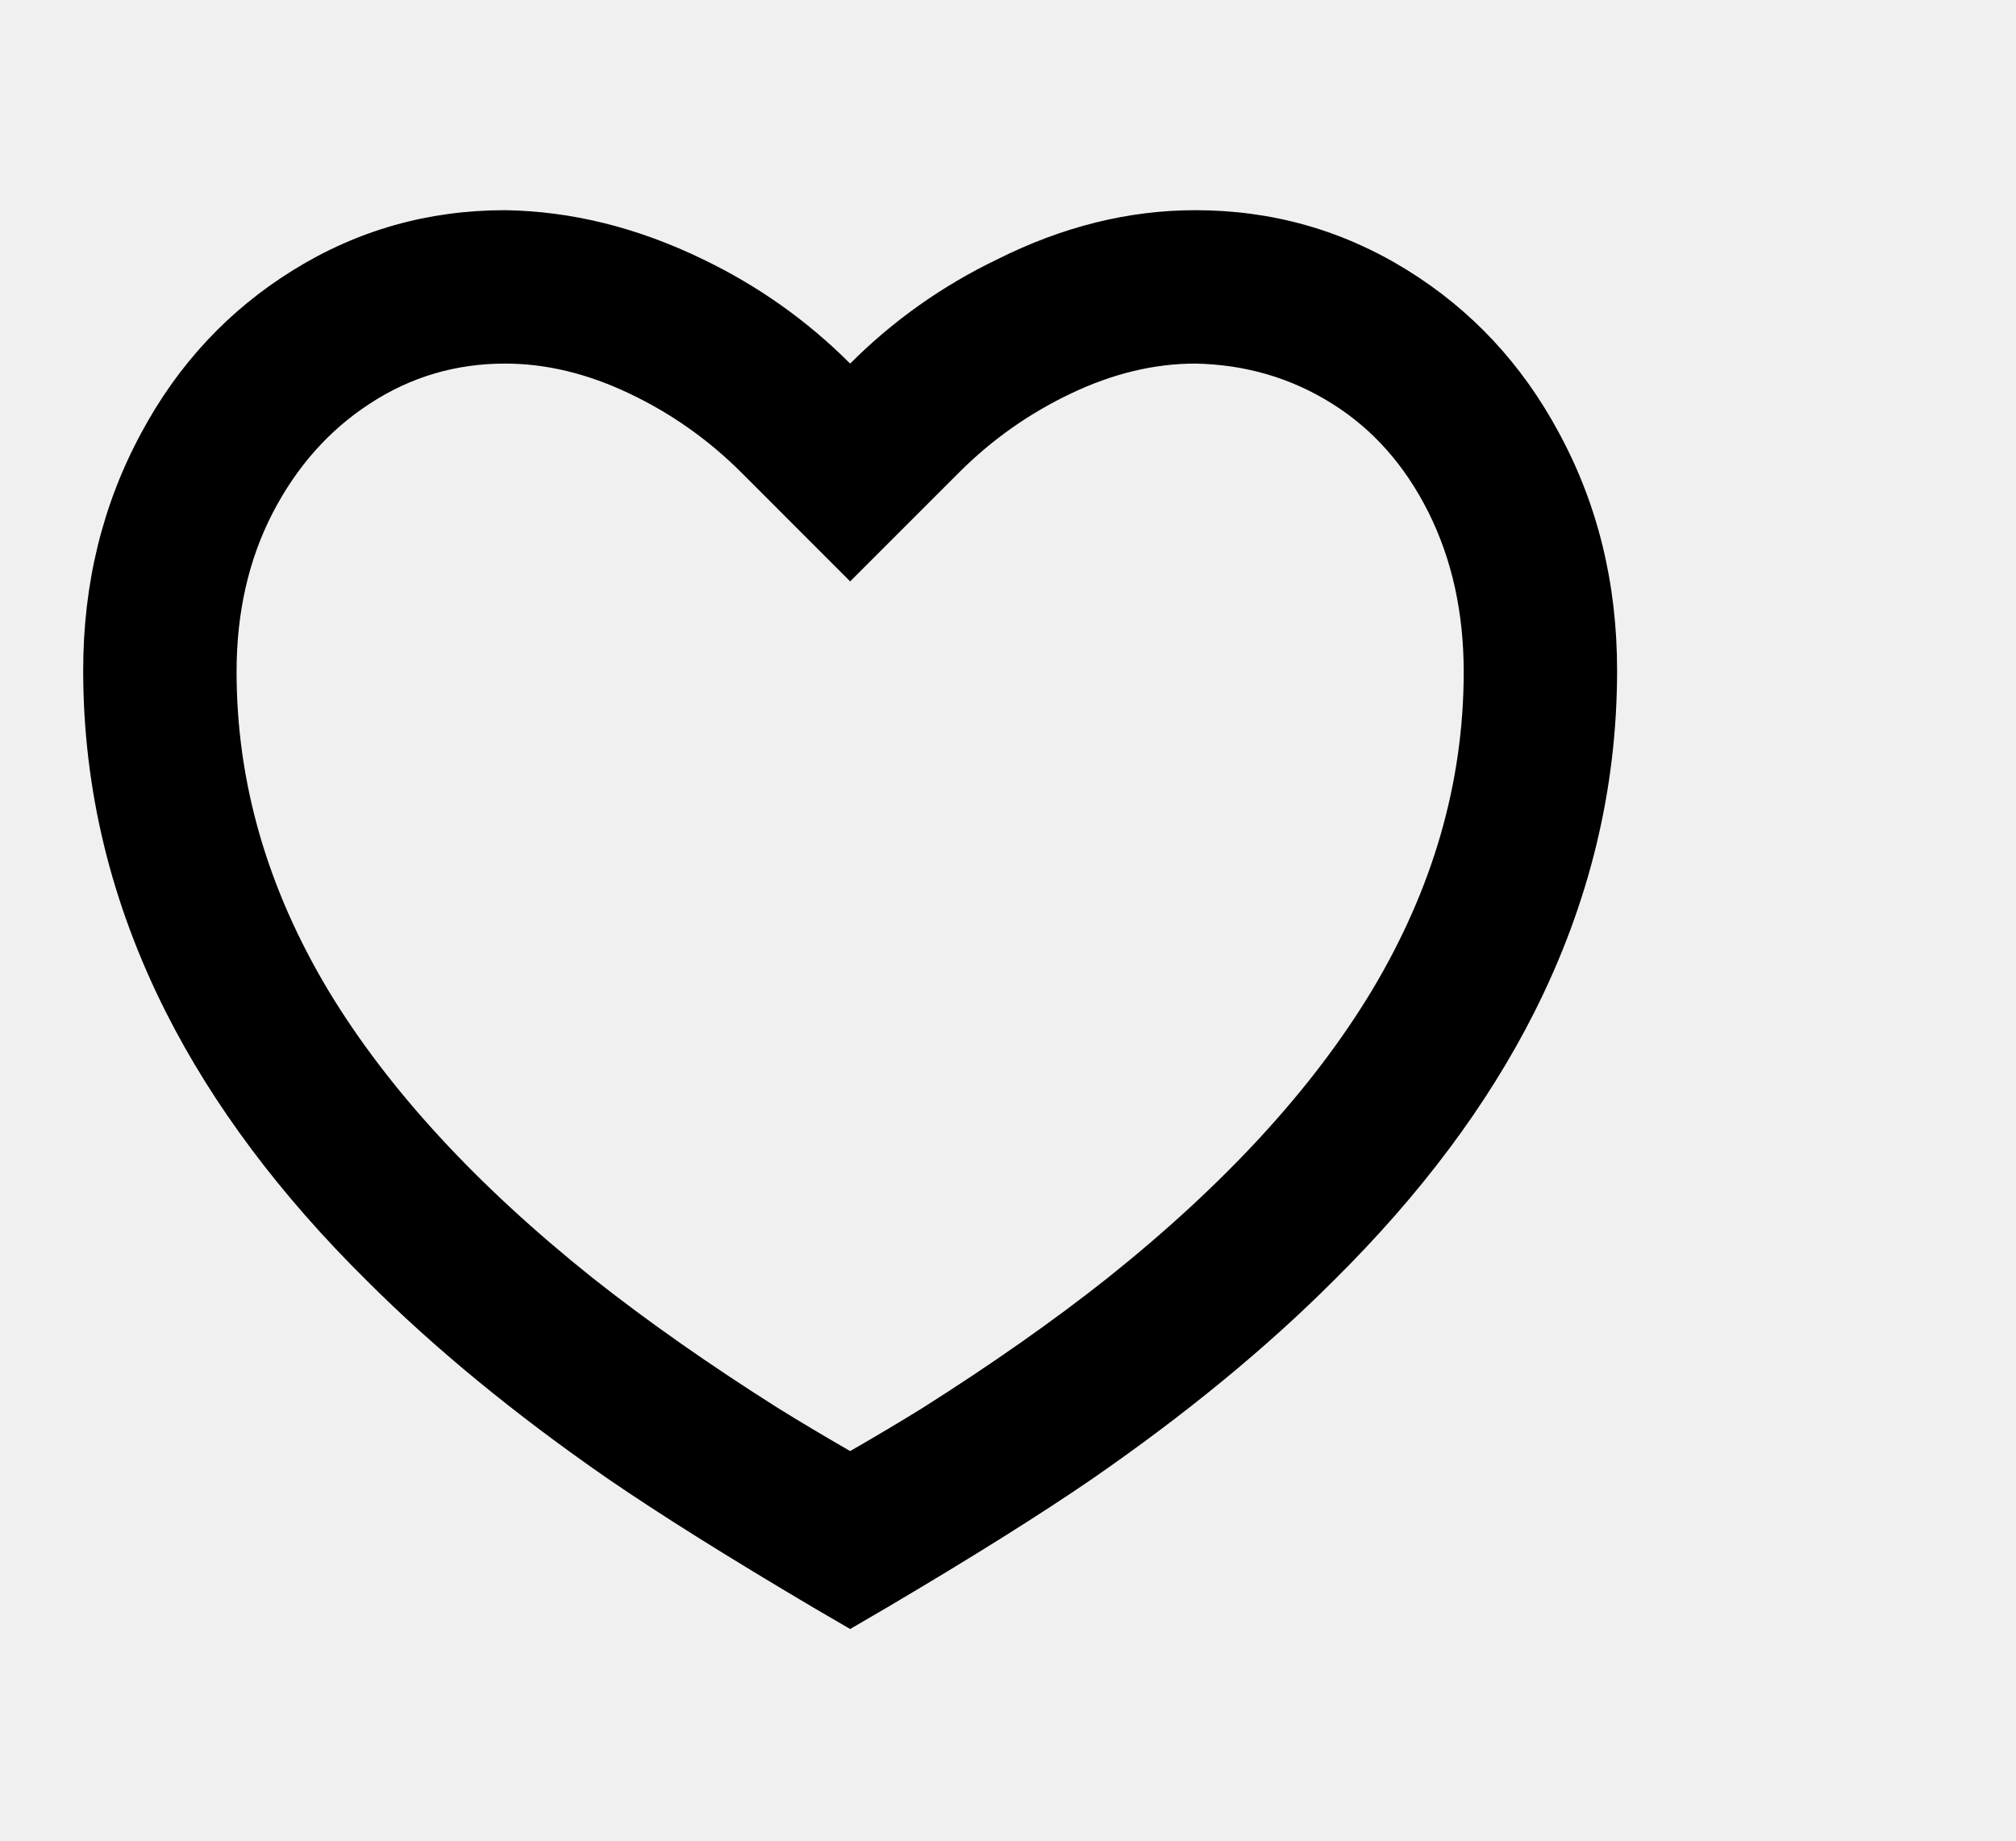
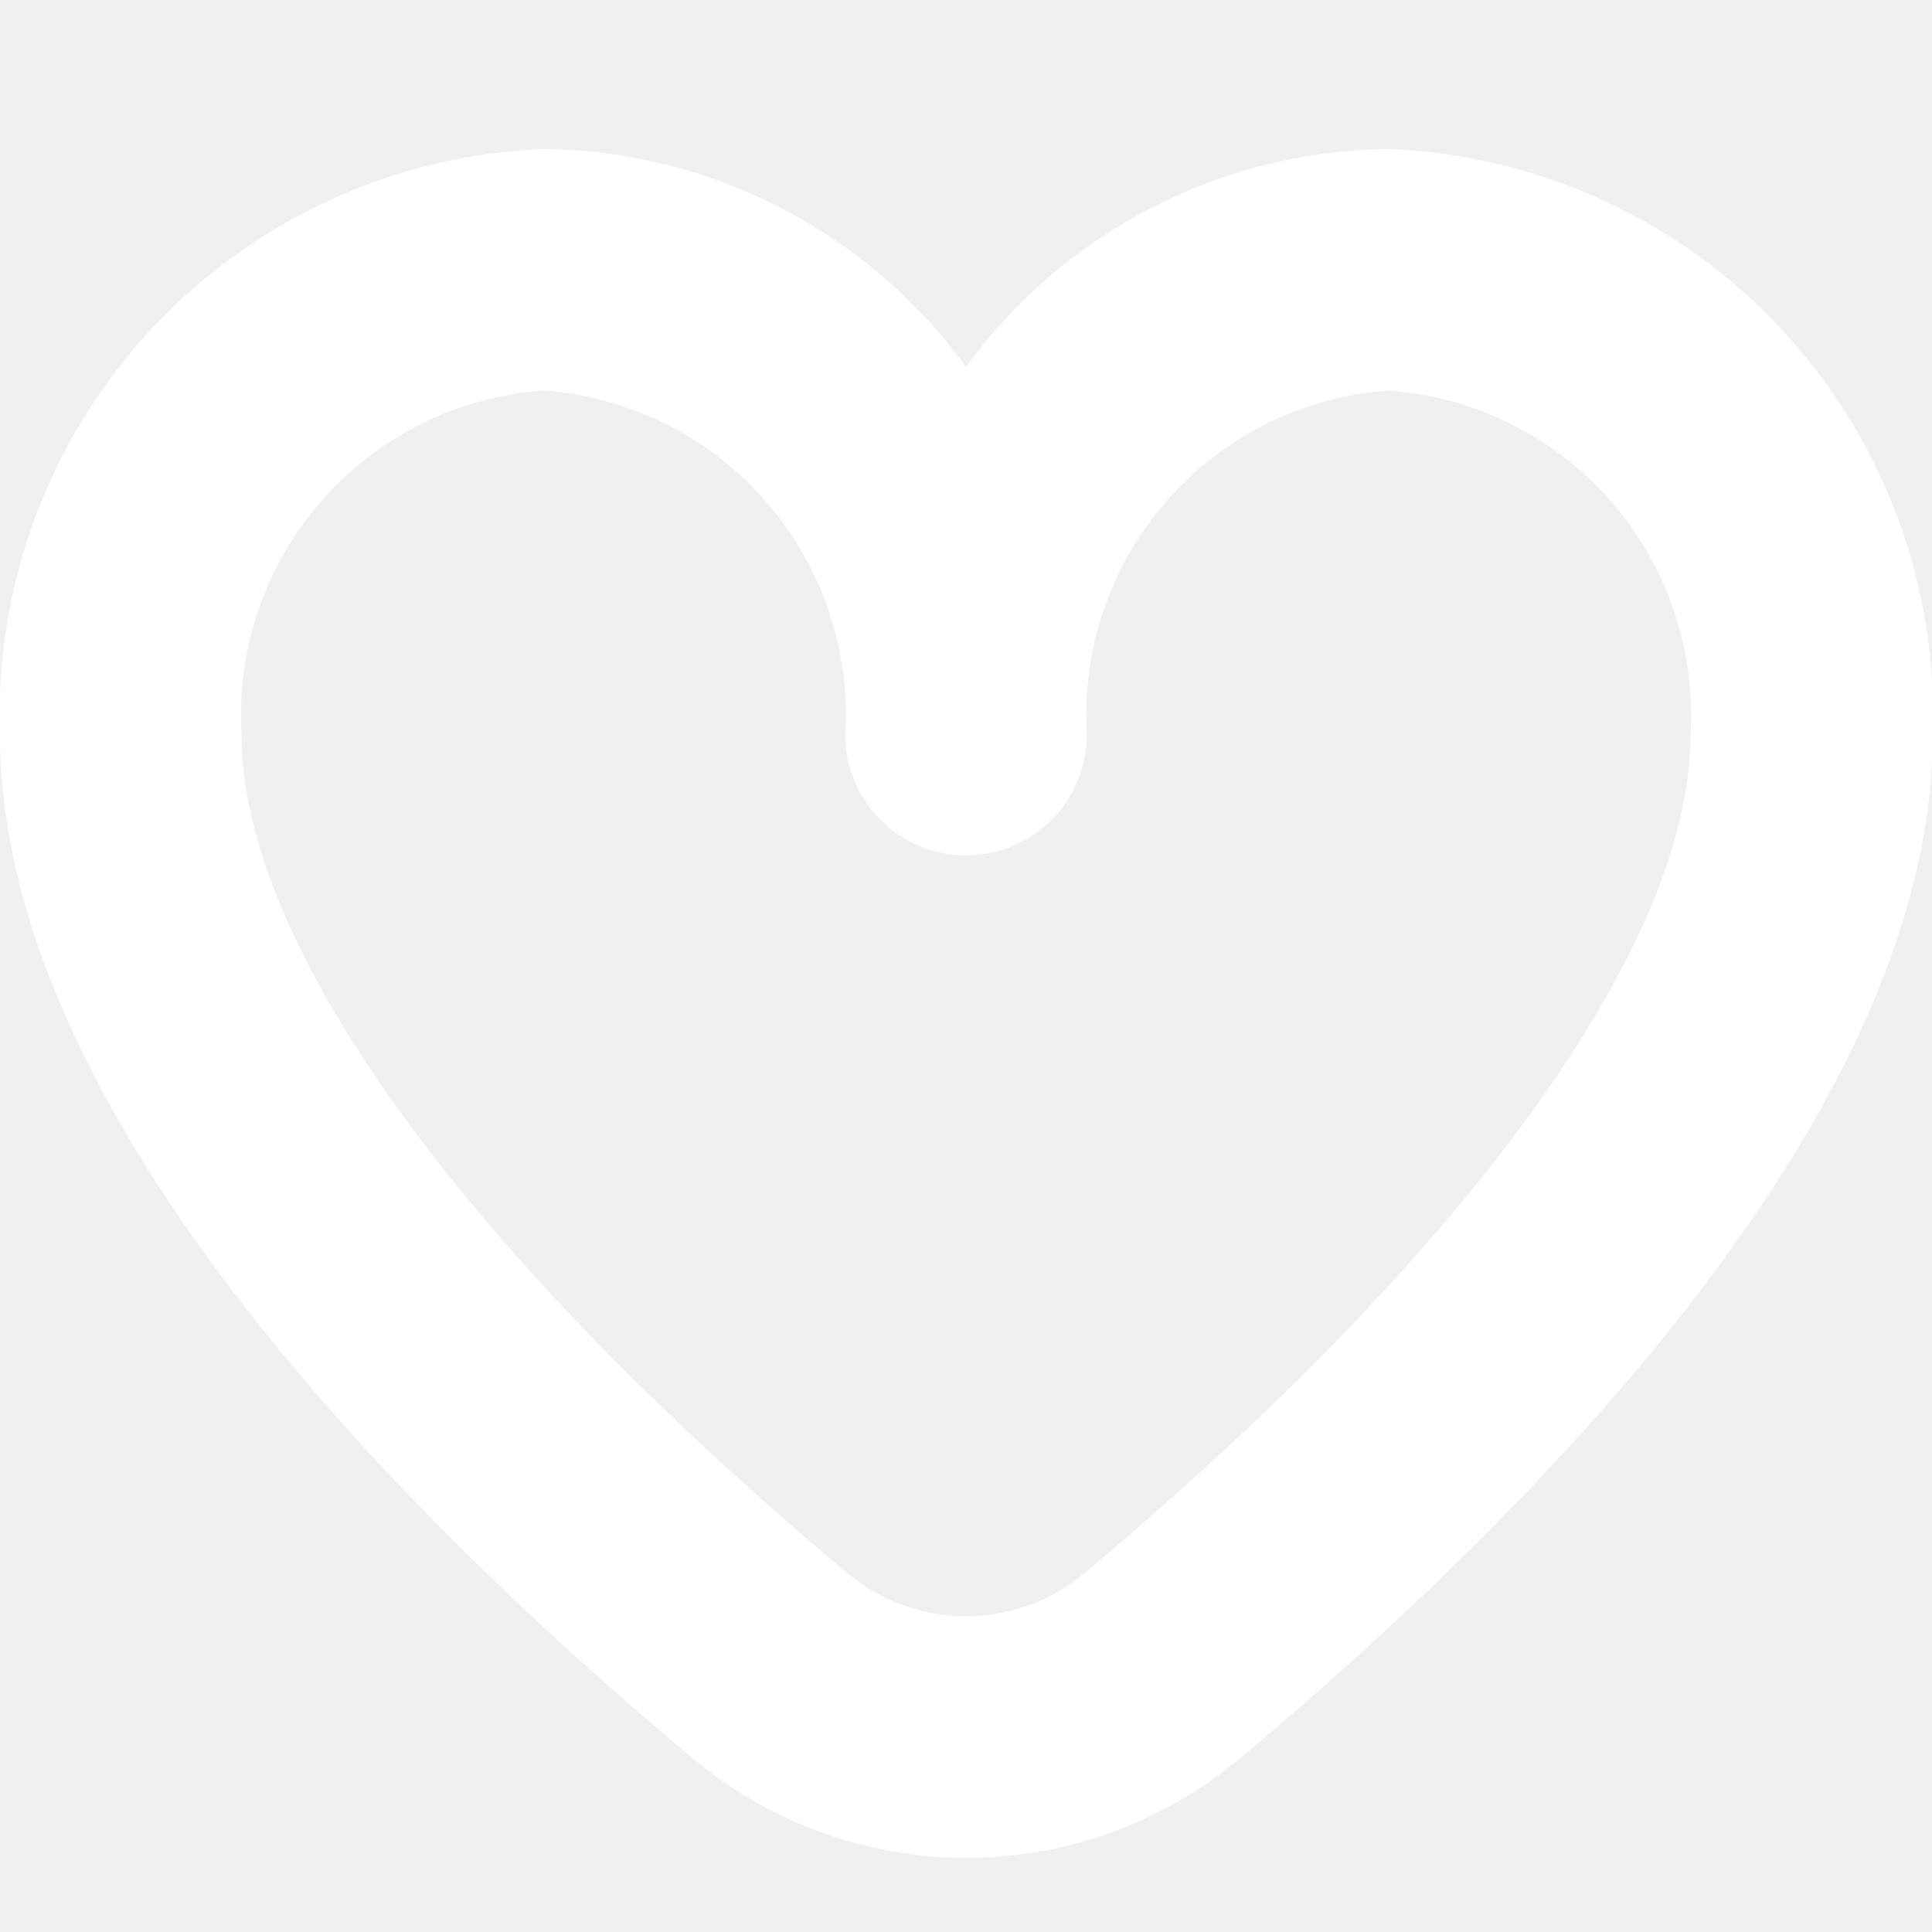
- <svg xmlns="http://www.w3.org/2000/svg" width="23" height="21" viewBox="0 0 23 21" fill="none">
-   <g clip-path="url(#clip0_12329_15973)">
-     <path d="M13.637 2.398C14.512 2.398 15.317 2.625 16.052 3.08C16.787 3.535 17.364 4.153 17.784 4.935C18.228 5.752 18.449 6.656 18.449 7.648C18.449 9.001 18.134 10.302 17.504 11.55C16.968 12.612 16.203 13.633 15.212 14.613C14.442 15.383 13.526 16.135 12.464 16.87C11.869 17.278 11.088 17.768 10.119 18.34L9.699 18.585L9.279 18.34C8.311 17.768 7.529 17.278 6.934 16.87C5.873 16.135 4.957 15.383 4.187 14.613C3.195 13.633 2.431 12.612 1.894 11.55C1.264 10.302 0.949 9.001 0.949 7.648C0.949 6.656 1.171 5.752 1.614 4.935C2.034 4.153 2.612 3.535 3.347 3.08C4.082 2.625 4.887 2.398 5.762 2.398C6.52 2.409 7.273 2.596 8.019 2.958C8.649 3.261 9.209 3.658 9.699 4.148C10.189 3.658 10.749 3.261 11.379 2.958C12.126 2.584 12.878 2.398 13.637 2.398ZM10.522 16.065C11.315 15.563 12.021 15.068 12.639 14.578C13.969 13.516 14.973 12.425 15.649 11.305C16.349 10.138 16.699 8.925 16.699 7.665C16.699 6.988 16.565 6.382 16.297 5.845C16.028 5.308 15.661 4.894 15.194 4.603C14.728 4.311 14.208 4.159 13.637 4.148C13.17 4.148 12.698 4.261 12.219 4.489C11.741 4.716 11.315 5.017 10.942 5.39L9.699 6.633L8.457 5.39C8.083 5.017 7.658 4.716 7.179 4.489C6.701 4.261 6.228 4.148 5.762 4.148C5.202 4.148 4.688 4.299 4.222 4.603C3.755 4.906 3.385 5.323 3.11 5.854C2.836 6.385 2.699 6.988 2.699 7.665C2.699 8.925 3.049 10.138 3.749 11.305C4.426 12.425 5.429 13.516 6.759 14.578C7.378 15.068 8.083 15.563 8.877 16.065C9.122 16.217 9.396 16.38 9.699 16.555C10.003 16.38 10.277 16.217 10.522 16.065Z" fill="black" />
+ <svg xmlns="http://www.w3.org/2000/svg" width="24" height="24" viewBox="0 0 24 24" fill="none">
+   <g clip-path="url(#clip0_12321_20408)">
+     <path d="M17.25 1.851C16.225 1.861 15.216 2.111 14.304 2.581C13.392 3.051 12.603 3.728 12 4.558C11.398 3.728 10.608 3.051 9.697 2.581C8.785 2.111 7.776 1.861 6.75 1.851C4.892 1.925 3.139 2.732 1.874 4.095C0.609 5.459 -0.065 7.267 0 9.126C0 13.678 4.674 18.551 8.6 21.838C9.554 22.639 10.759 23.079 12.005 23.079C13.25 23.079 14.456 22.639 15.409 21.838C19.331 18.551 24.009 13.678 24.009 9.126C24.074 7.266 23.399 5.456 22.133 4.092C20.866 2.729 19.11 1.923 17.25 1.851ZM13.477 19.539C13.064 19.887 12.54 20.078 12 20.078C11.459 20.078 10.936 19.887 10.522 19.539C5.742 15.531 3 11.736 3 9.126C2.937 8.063 3.295 7.018 3.997 6.218C4.699 5.417 5.688 4.926 6.75 4.851C7.812 4.926 8.802 5.417 9.504 6.218C10.206 7.018 10.564 8.063 10.5 9.126C10.5 9.524 10.658 9.905 10.94 10.187C11.221 10.468 11.603 10.626 12 10.626C12.398 10.626 12.78 10.468 13.061 10.187C13.342 9.905 13.5 9.524 13.5 9.126C13.437 8.063 13.795 7.018 14.497 6.218C15.199 5.417 16.188 4.926 17.25 4.851C18.312 4.926 19.302 5.417 20.004 6.218C20.706 7.018 21.064 8.063 21 9.126C21 11.736 18.258 15.531 13.477 19.539Z" fill="white" />
  </g>
  <defs>
-     <clipPath id="clip0_12329_15973">
-       <rect width="21.48" height="21" fill="white" transform="matrix(1 0 0 -1 0.949219 21)" />
+     <clipPath id="clip0_12321_20408">
+       <rect width="24" height="24" fill="white" />
    </clipPath>
  </defs>
</svg>
